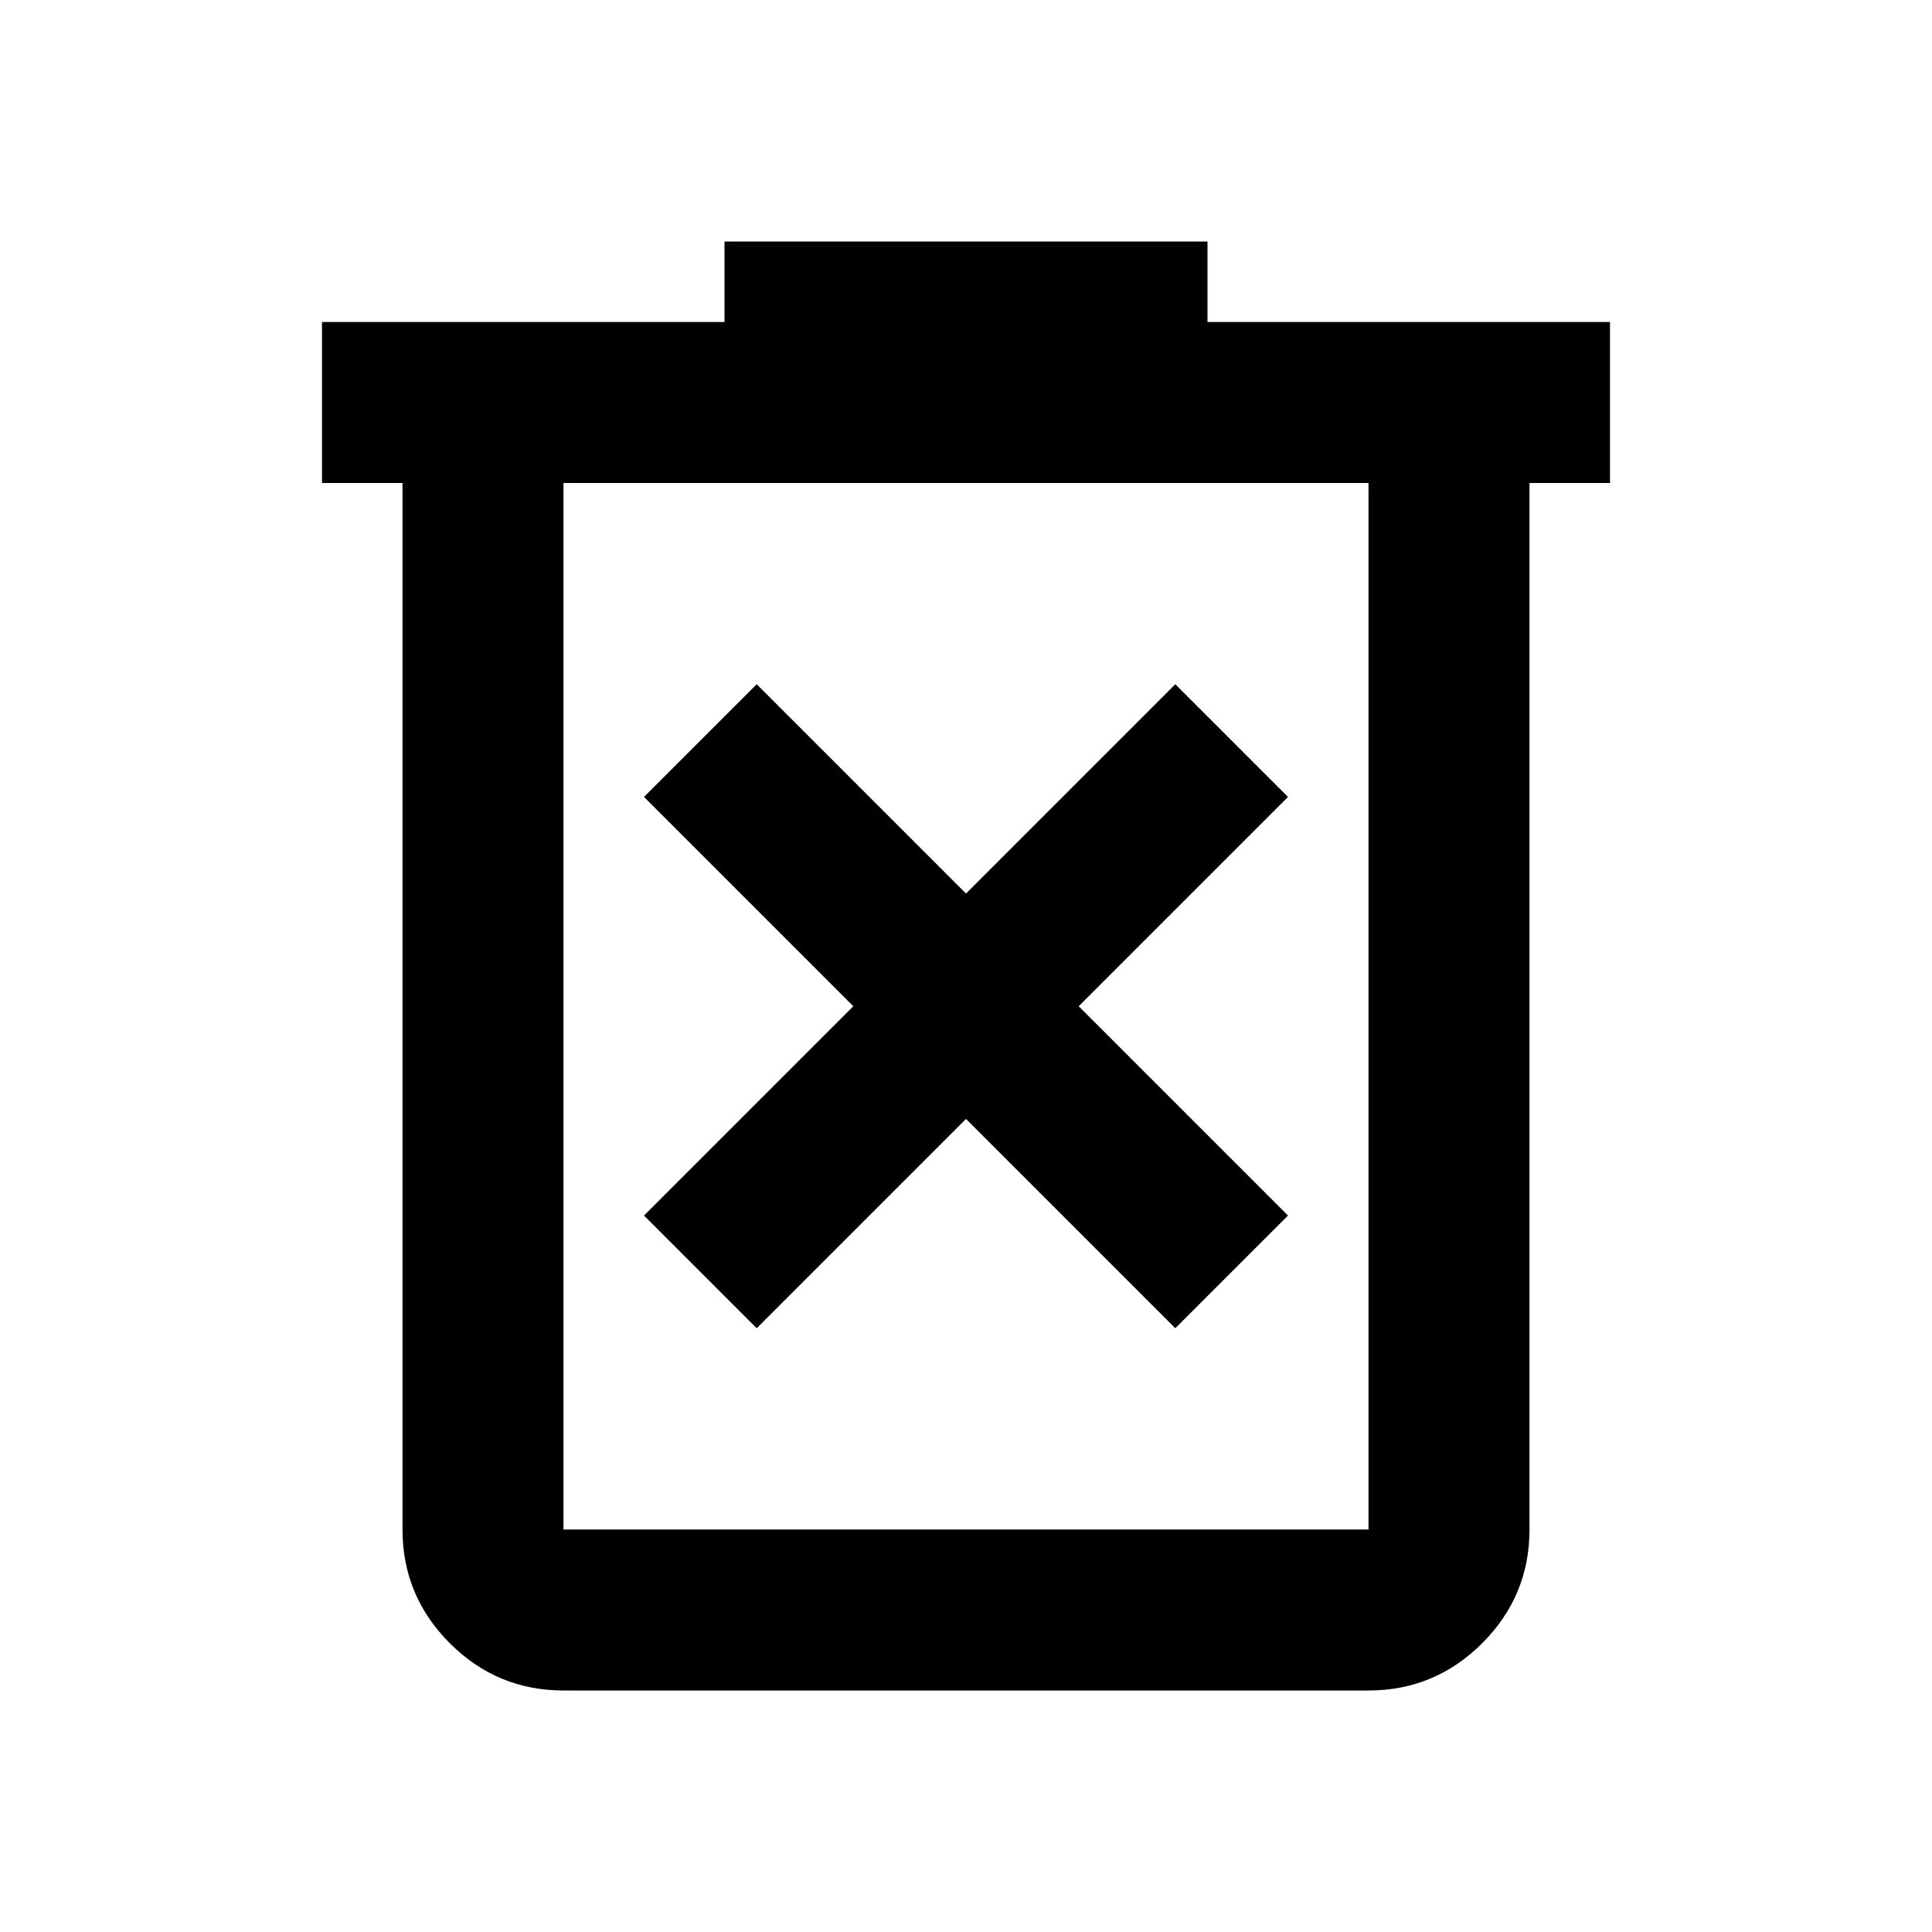
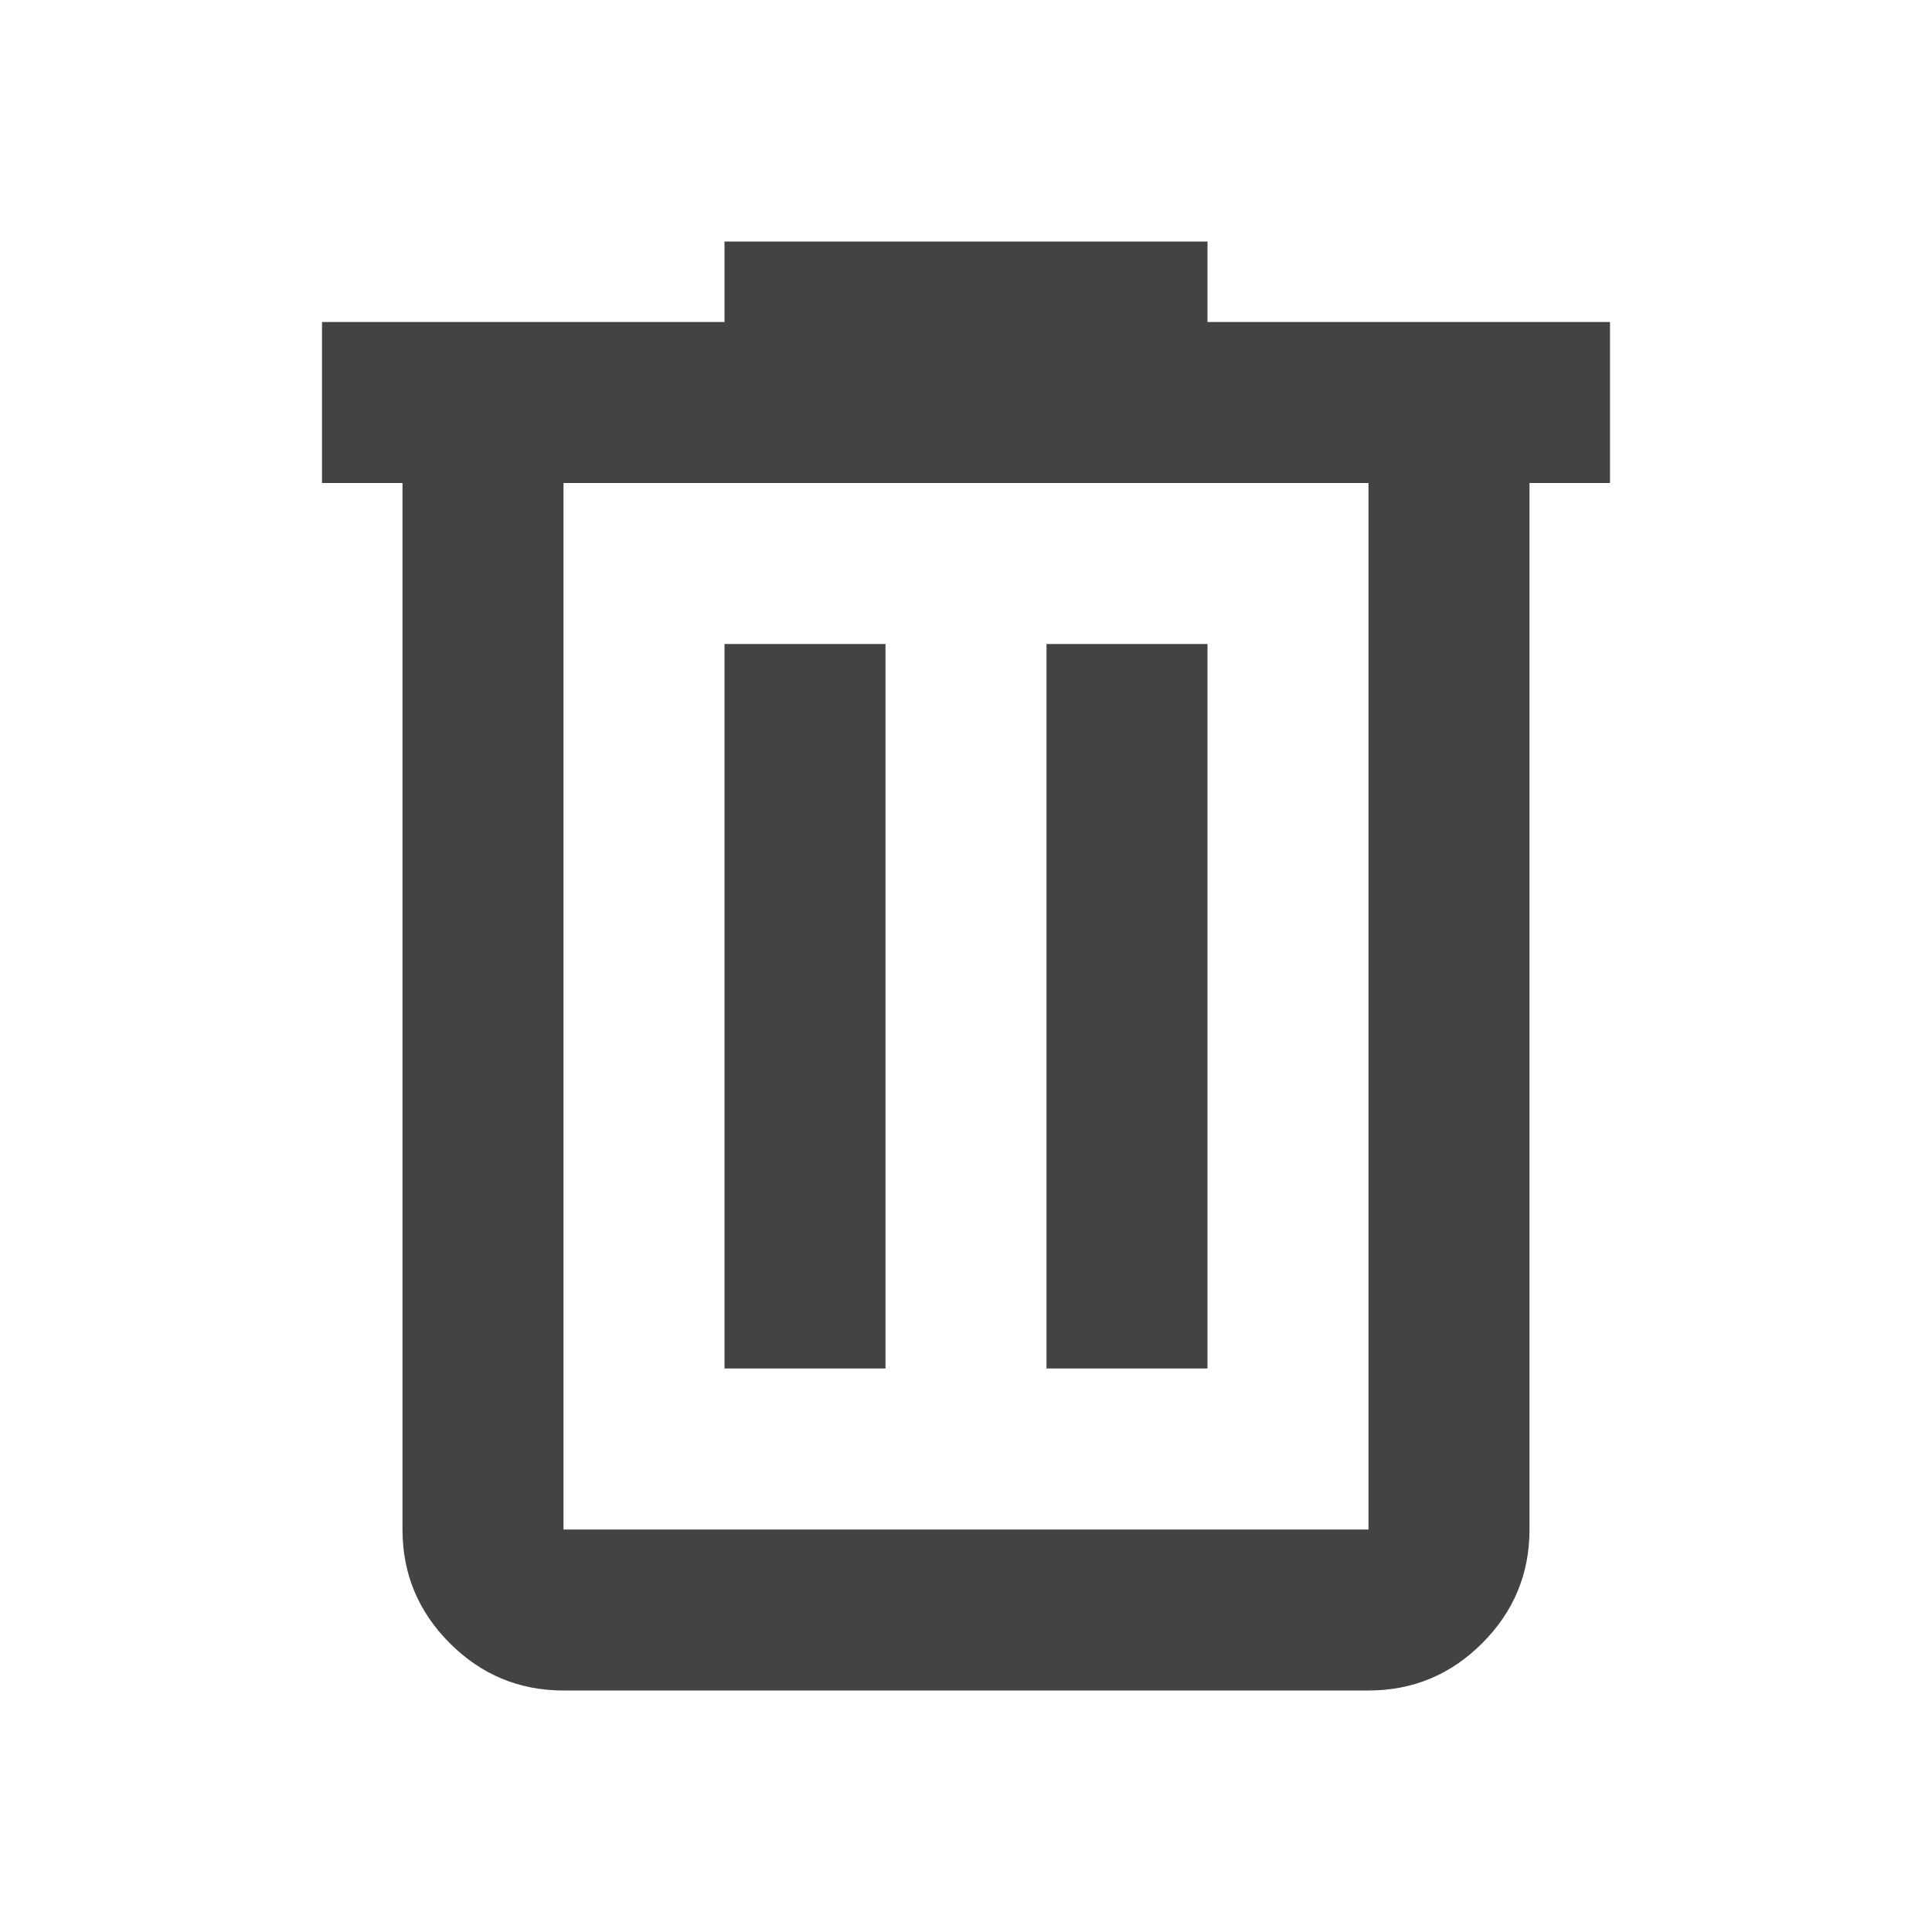
- <svg xmlns="http://www.w3.org/2000/svg" height="24px" viewBox="0 -960 960 960" width="24px" fill="undefined">
-   <path d="m376-300 104-104 104 104 56-56-104-104 104-104-56-56-104 104-104-104-56 56 104 104-104 104 56 56Zm-96 180q-33 0-56.5-23.5T200-200v-520h-40v-80h200v-40h240v40h200v80h-40v520q0 33-23.5 56.5T680-120H280Zm400-600H280v520h400v-520Zm-400 0v520-520Z" />
+ <svg xmlns="http://www.w3.org/2000/svg" height="24px" viewBox="0 -960 960 960" width="24px" fill="#434343">
+   <path d="M280-120q-33 0-56.5-23.5T200-200v-520h-40v-80h200v-40h240v40h200v80h-40v520q0 33-23.5 56.5T680-120H280Zm400-600H280v520h400v-520ZM360-280h80v-360h-80v360Zm160 0h80v-360h-80v360ZM280-720v520-520Z" />
</svg>
